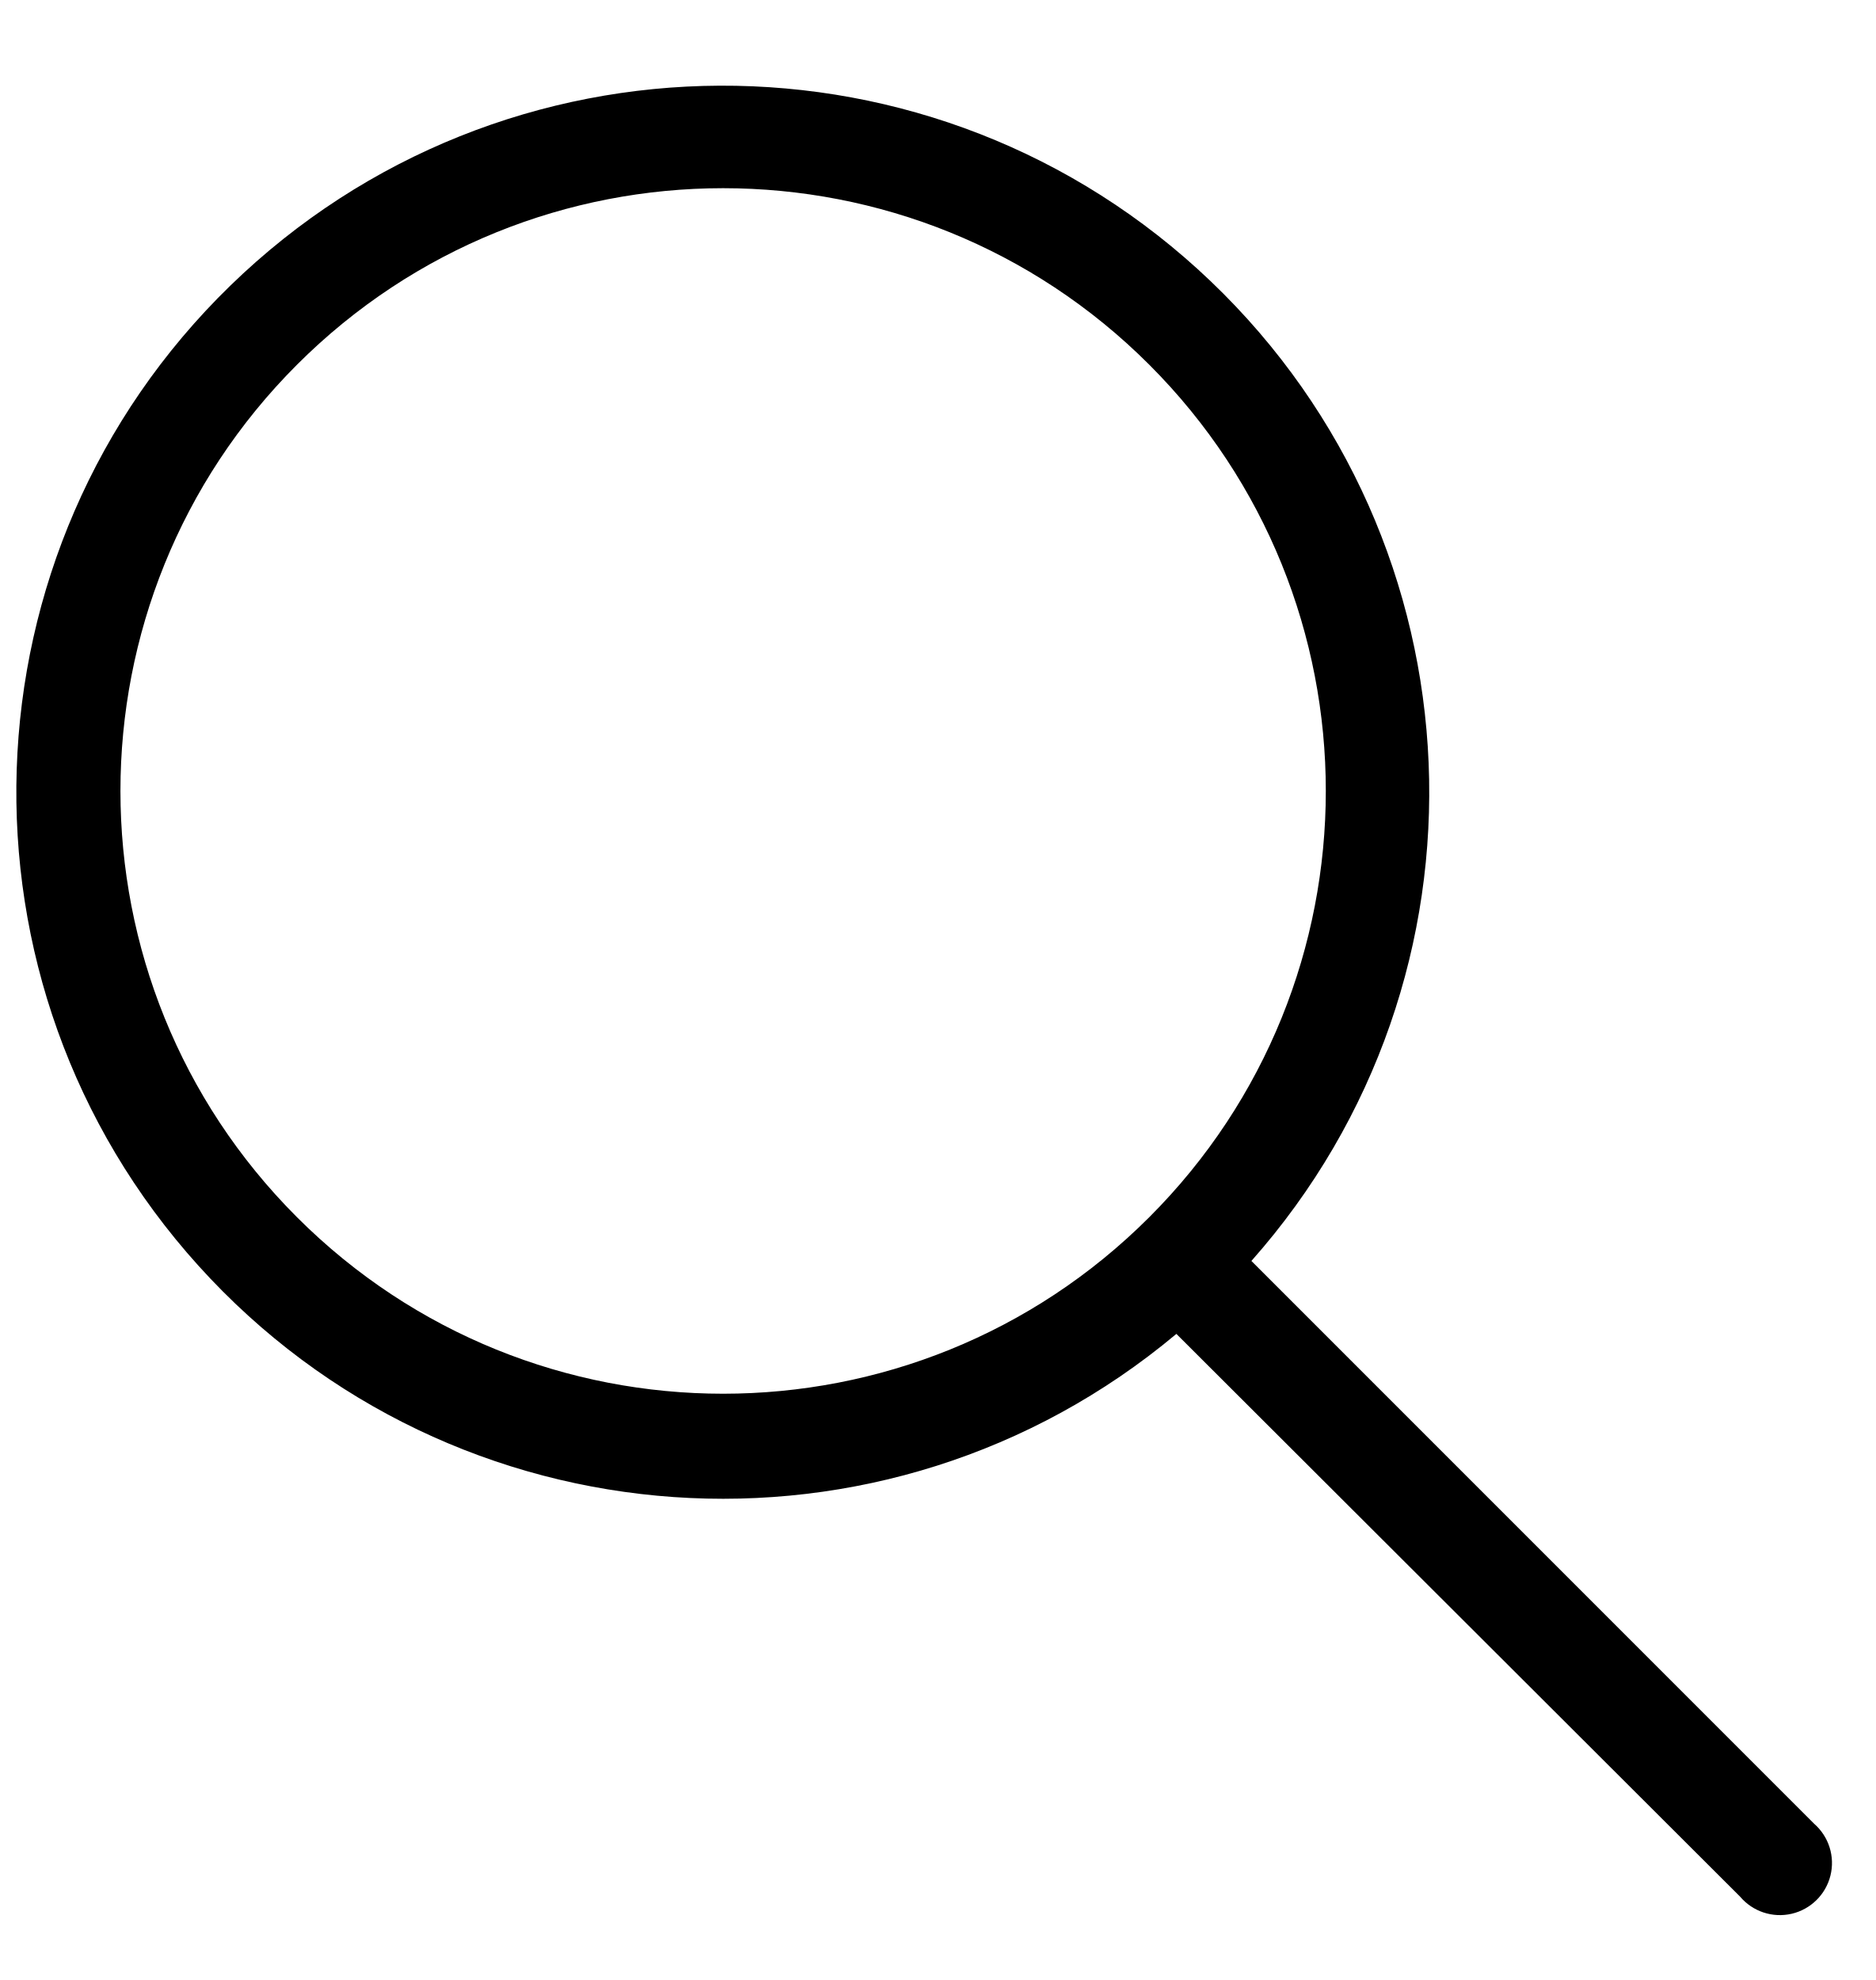
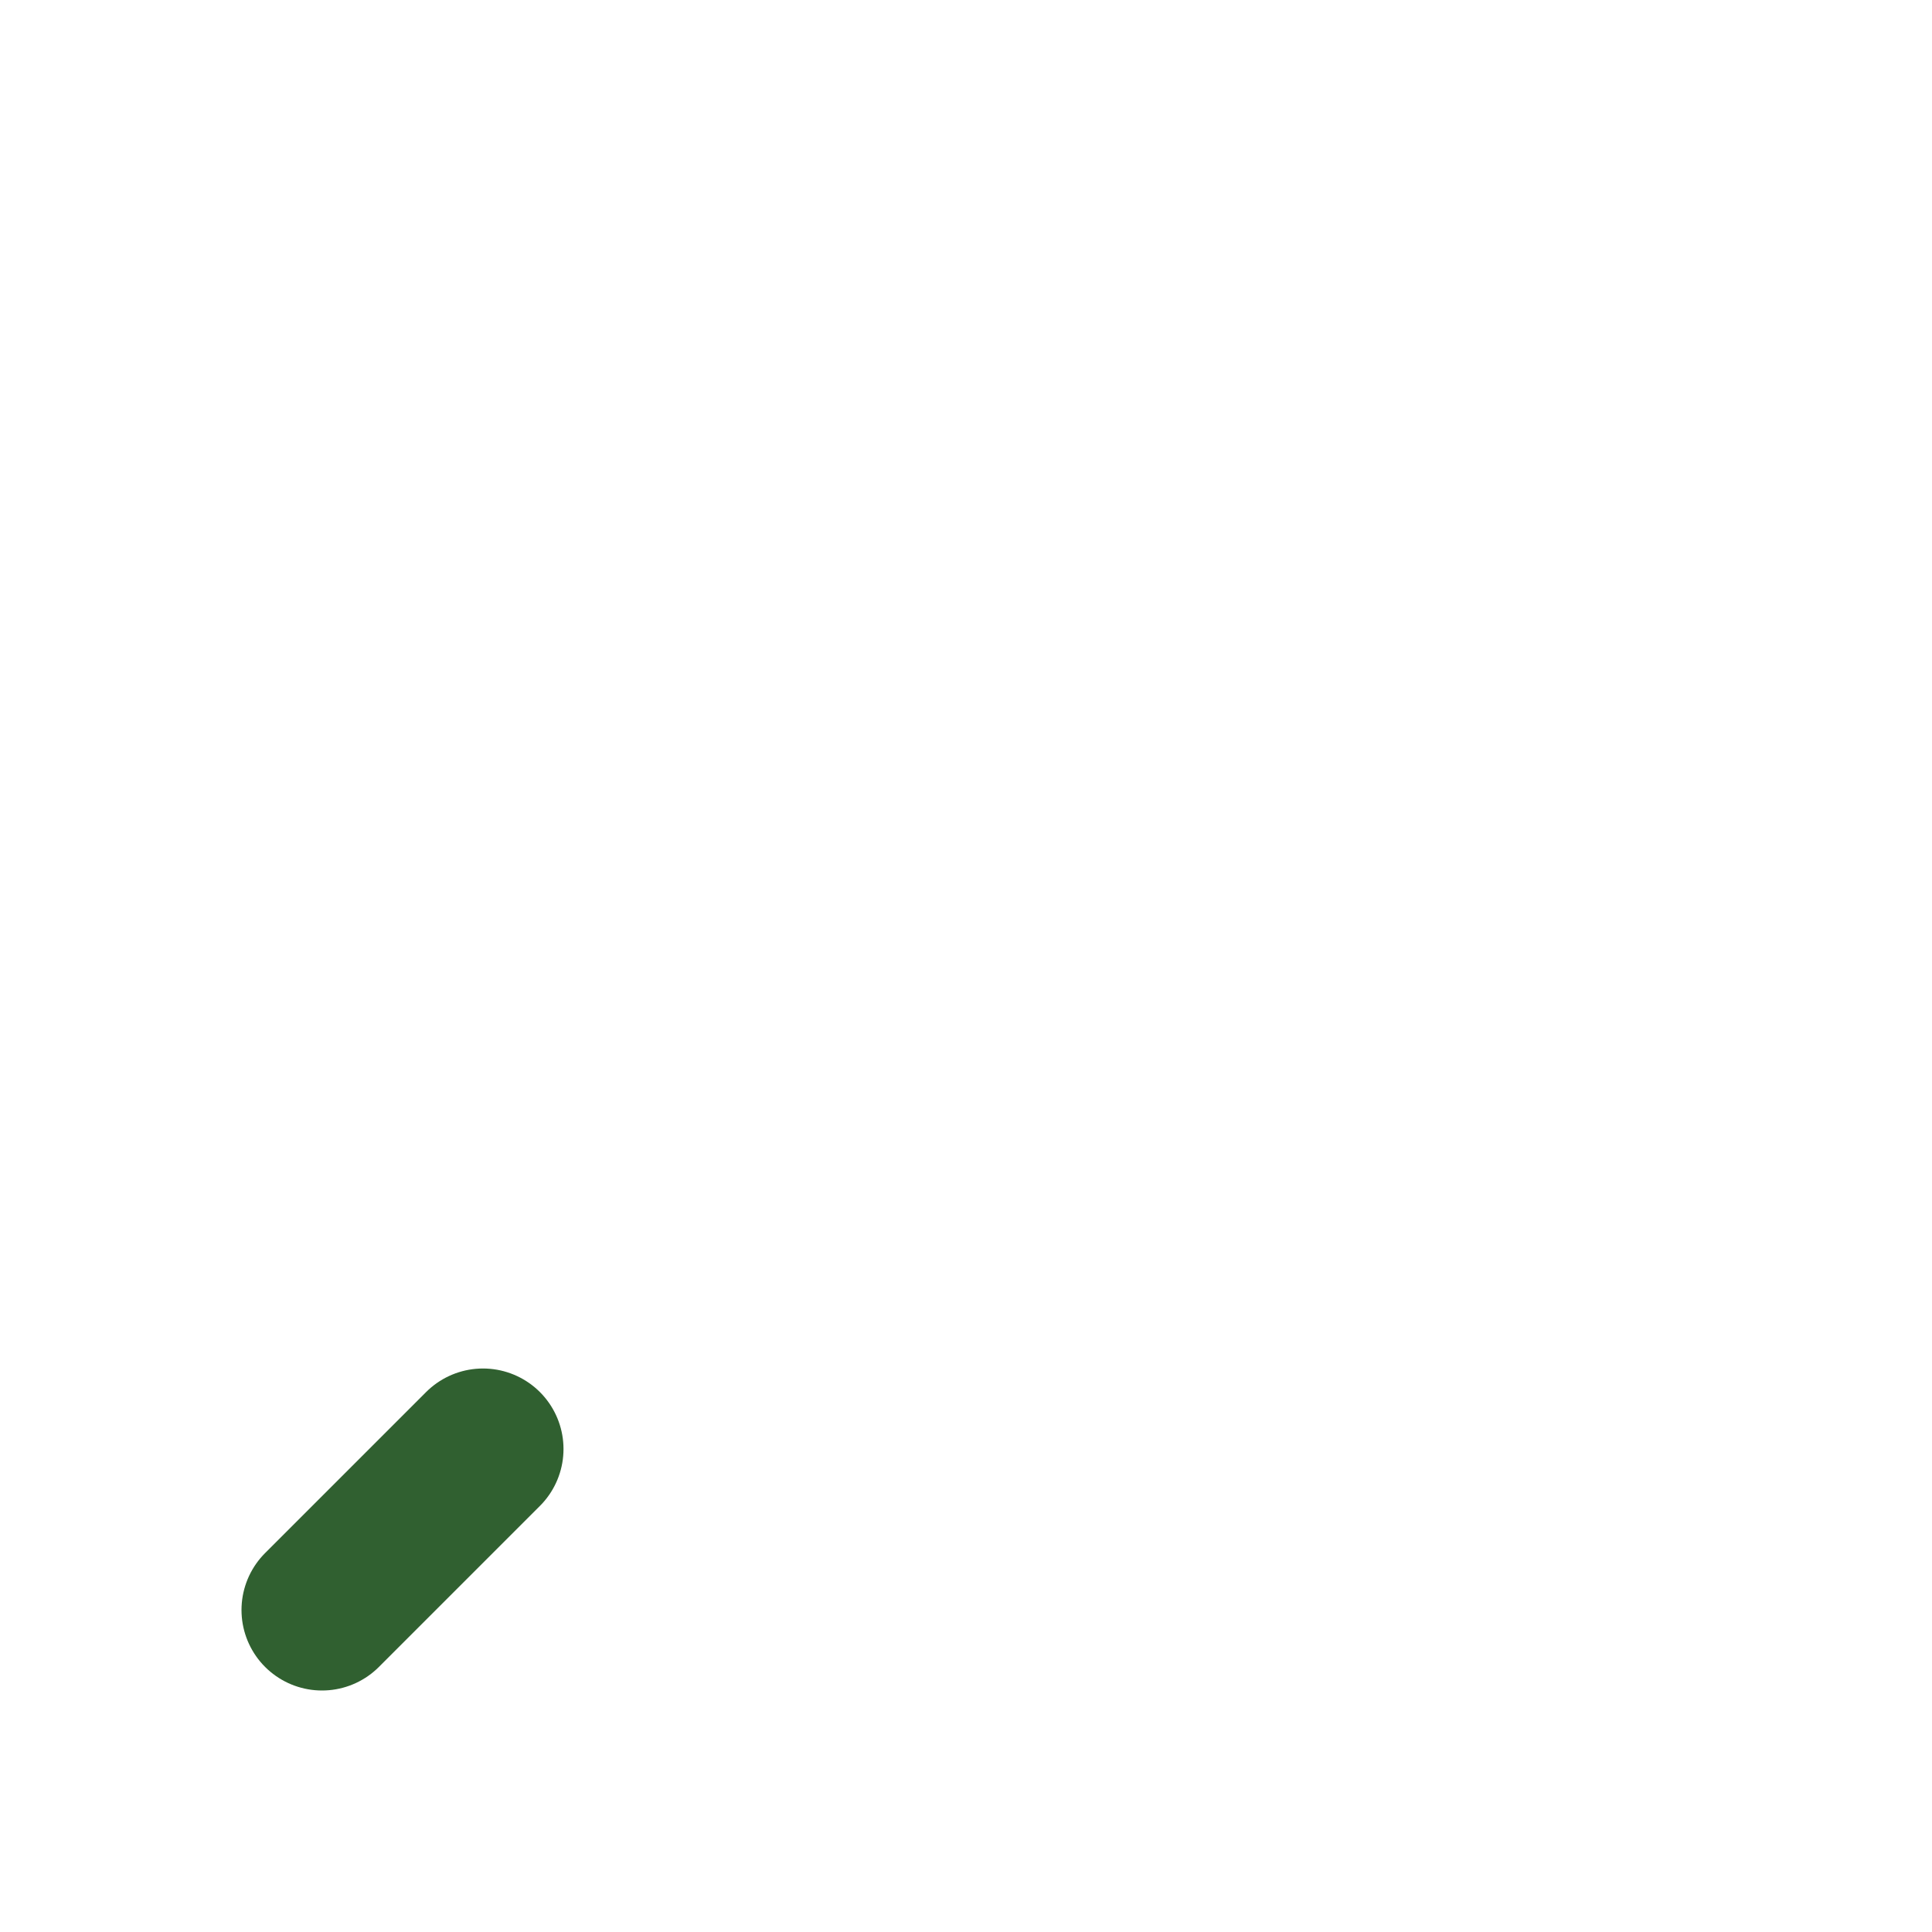
- <svg fill="none" class="icon icon-search" viewBox="0 0 18 19">
-   <path fill="currentColor" fill-rule="evenodd" d="M11.03 11.68A5.784 5.784 0 1 1 2.85 3.5a5.784 5.784 0 0 1 8.18 8.18m.26 1.12a6.78 6.78 0 1 1 .72-.7l5.4 5.4a.5.5 0 1 1-.71.7z" clip-rule="evenodd" />
+ <svg xmlns="http://www.w3.org/2000/svg" width="24" height="24" viewBox="0 0 24 24" fill="none">
+   <path d="M6 11C6 11.919 6.181 12.829 6.533 13.679C6.885 14.528 7.4 15.3 8.05 15.95C8.7 16.6 9.472 17.115 10.321 17.467C11.171 17.819 12.081 18 13 18C13.919 18 14.829 17.819 15.679 17.467C16.528 17.115 17.3 16.6 17.95 15.95C18.6 15.3 19.115 14.528 19.467 13.679C19.819 12.829 20 11.919 20 11C20 9.143 19.262 7.363 17.95 6.05C16.637 4.737 14.857 4 13 4C11.143 4 9.363 4.737 8.05 6.05C6.737 7.363 6 9.143 6 11Z" />
+   <path d="M4 20L6 18" stroke="#306030" stroke-width="2" stroke-linecap="round" />
</svg>
